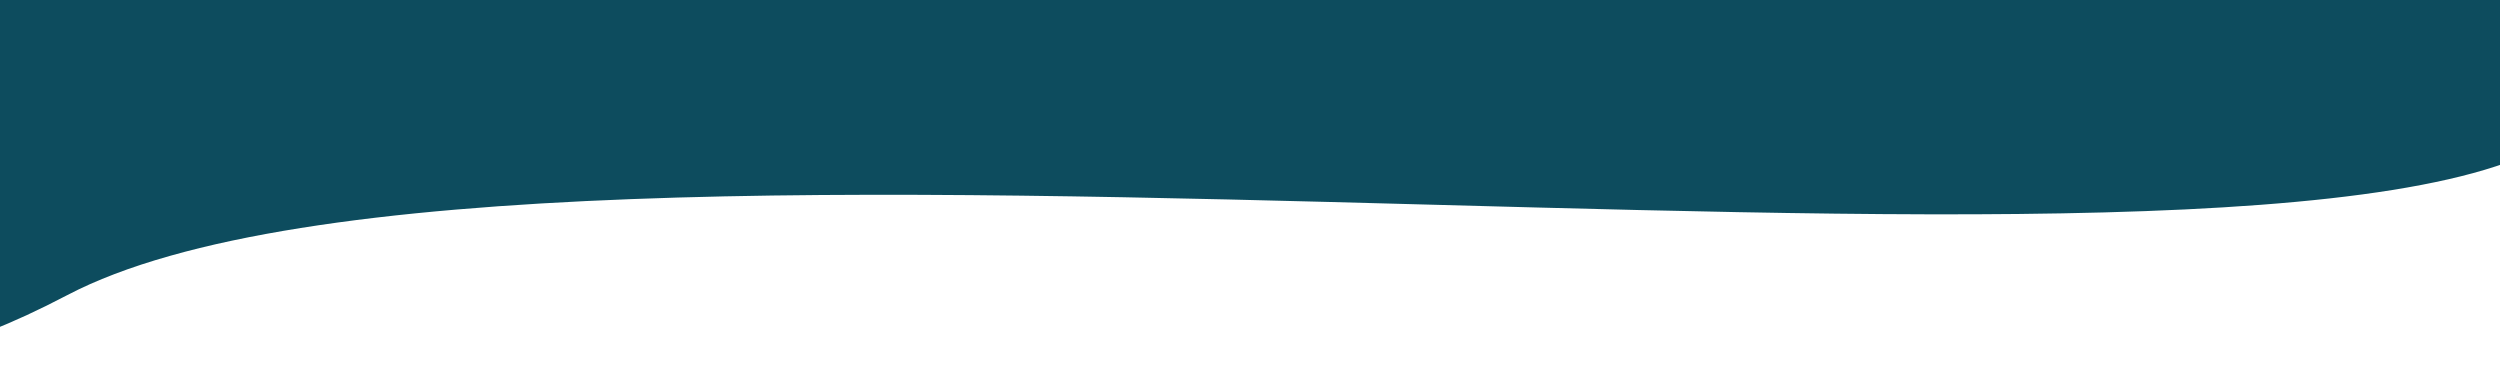
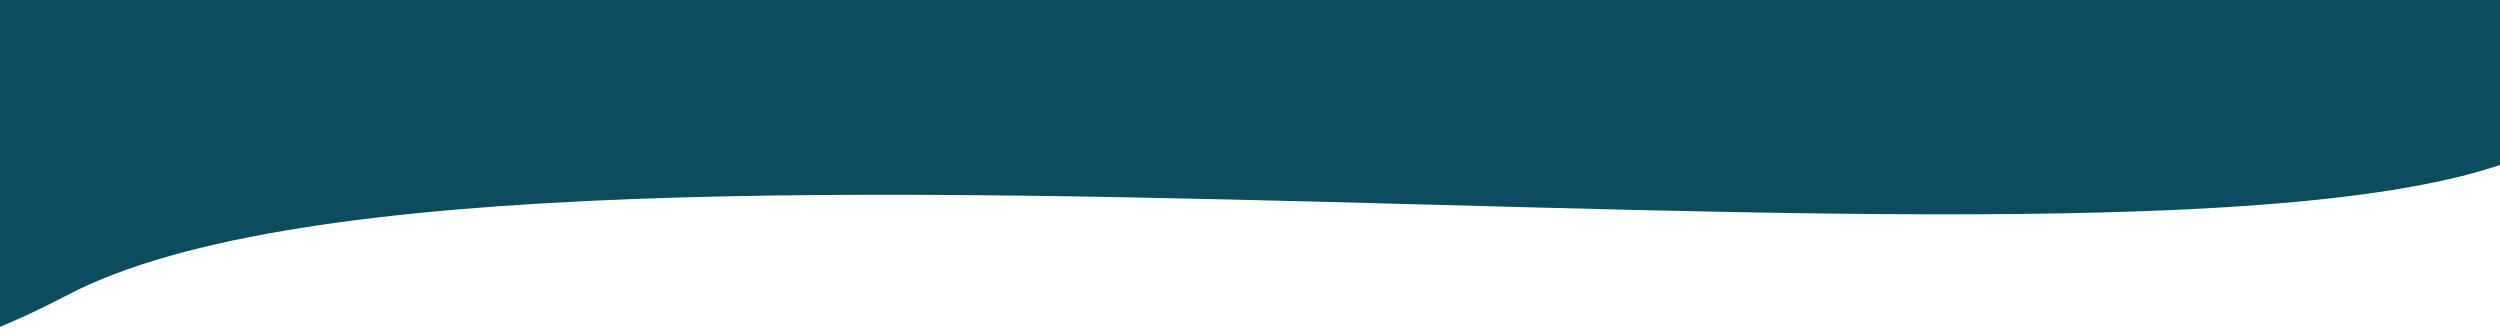
- <svg xmlns="http://www.w3.org/2000/svg" viewBox="0 0 1240 189" fill="none">
+ <svg xmlns="http://www.w3.org/2000/svg" viewBox="0 0 1240 163" fill="none" preserveAspectRatio="none">
  <path d="M1283.6 54.791C1196.67 177.149 262.041 26.662 33.391 146.369C-195.259 266.077 18.956 -50.688 18.956 -50.688L1269.17 -142.266C1269.17 -142.266 1370.53 -67.567 1283.6 54.791Z" fill="#0D4C5E" />
</svg>
